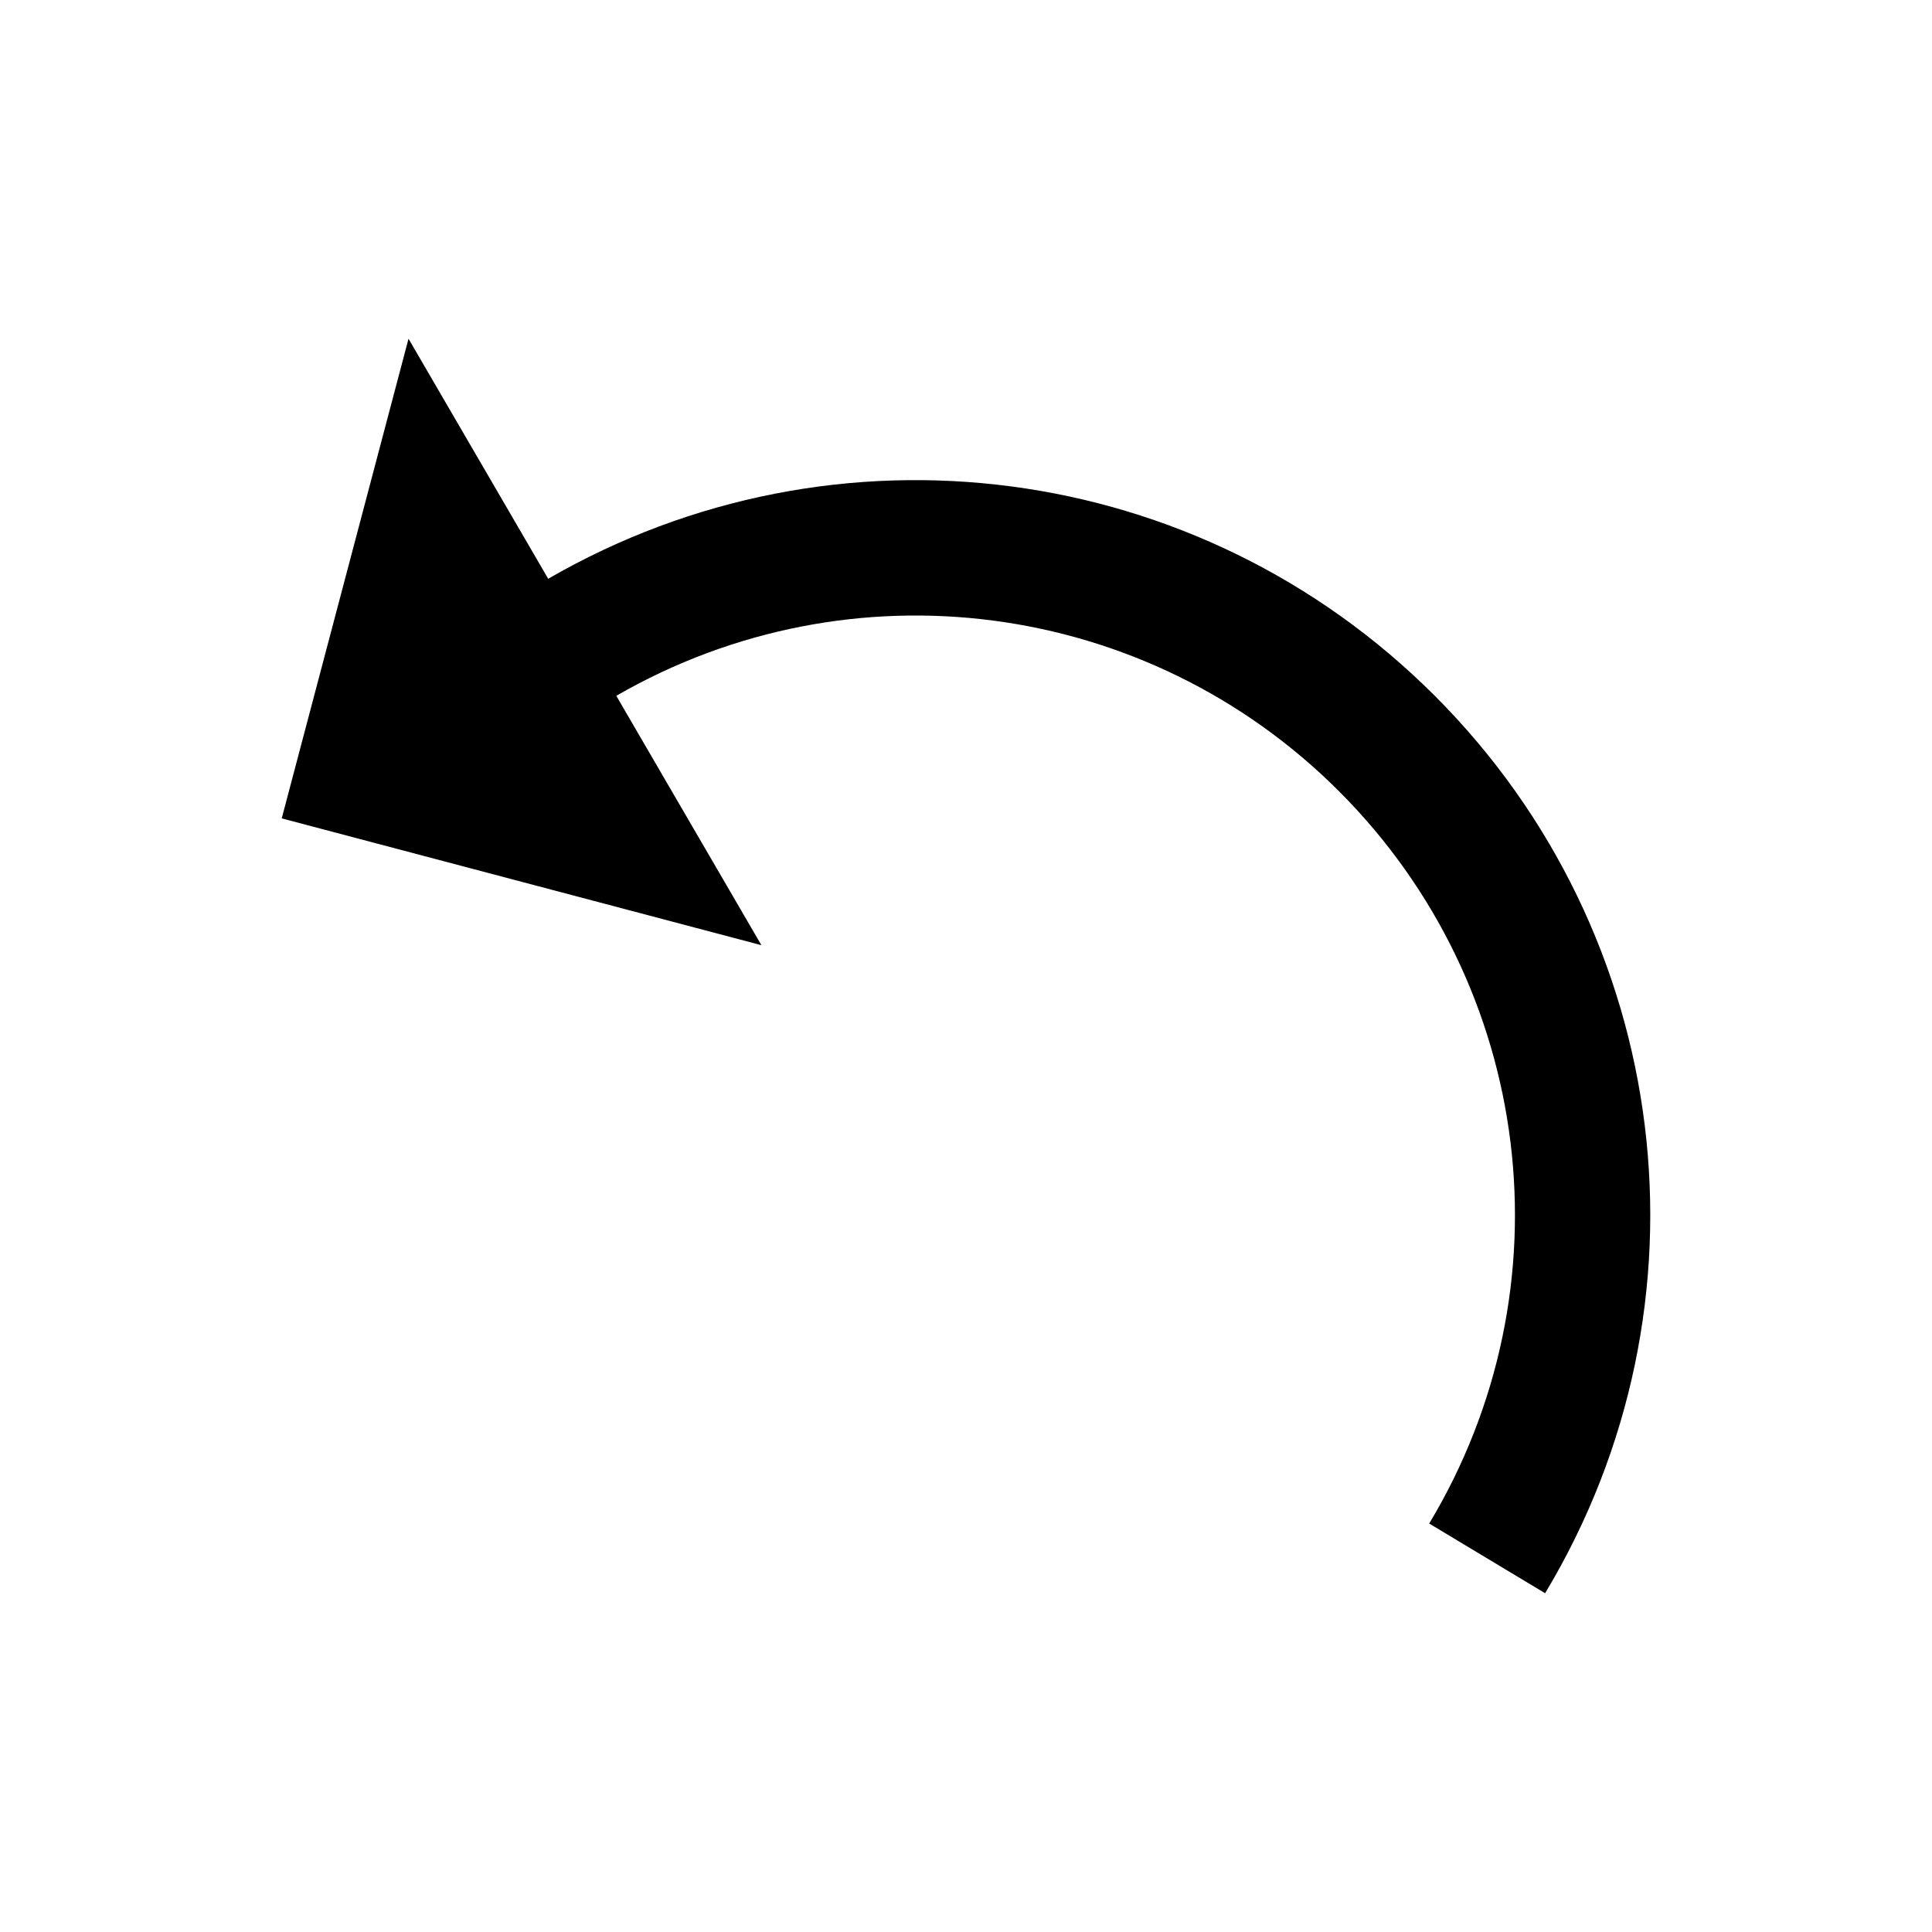
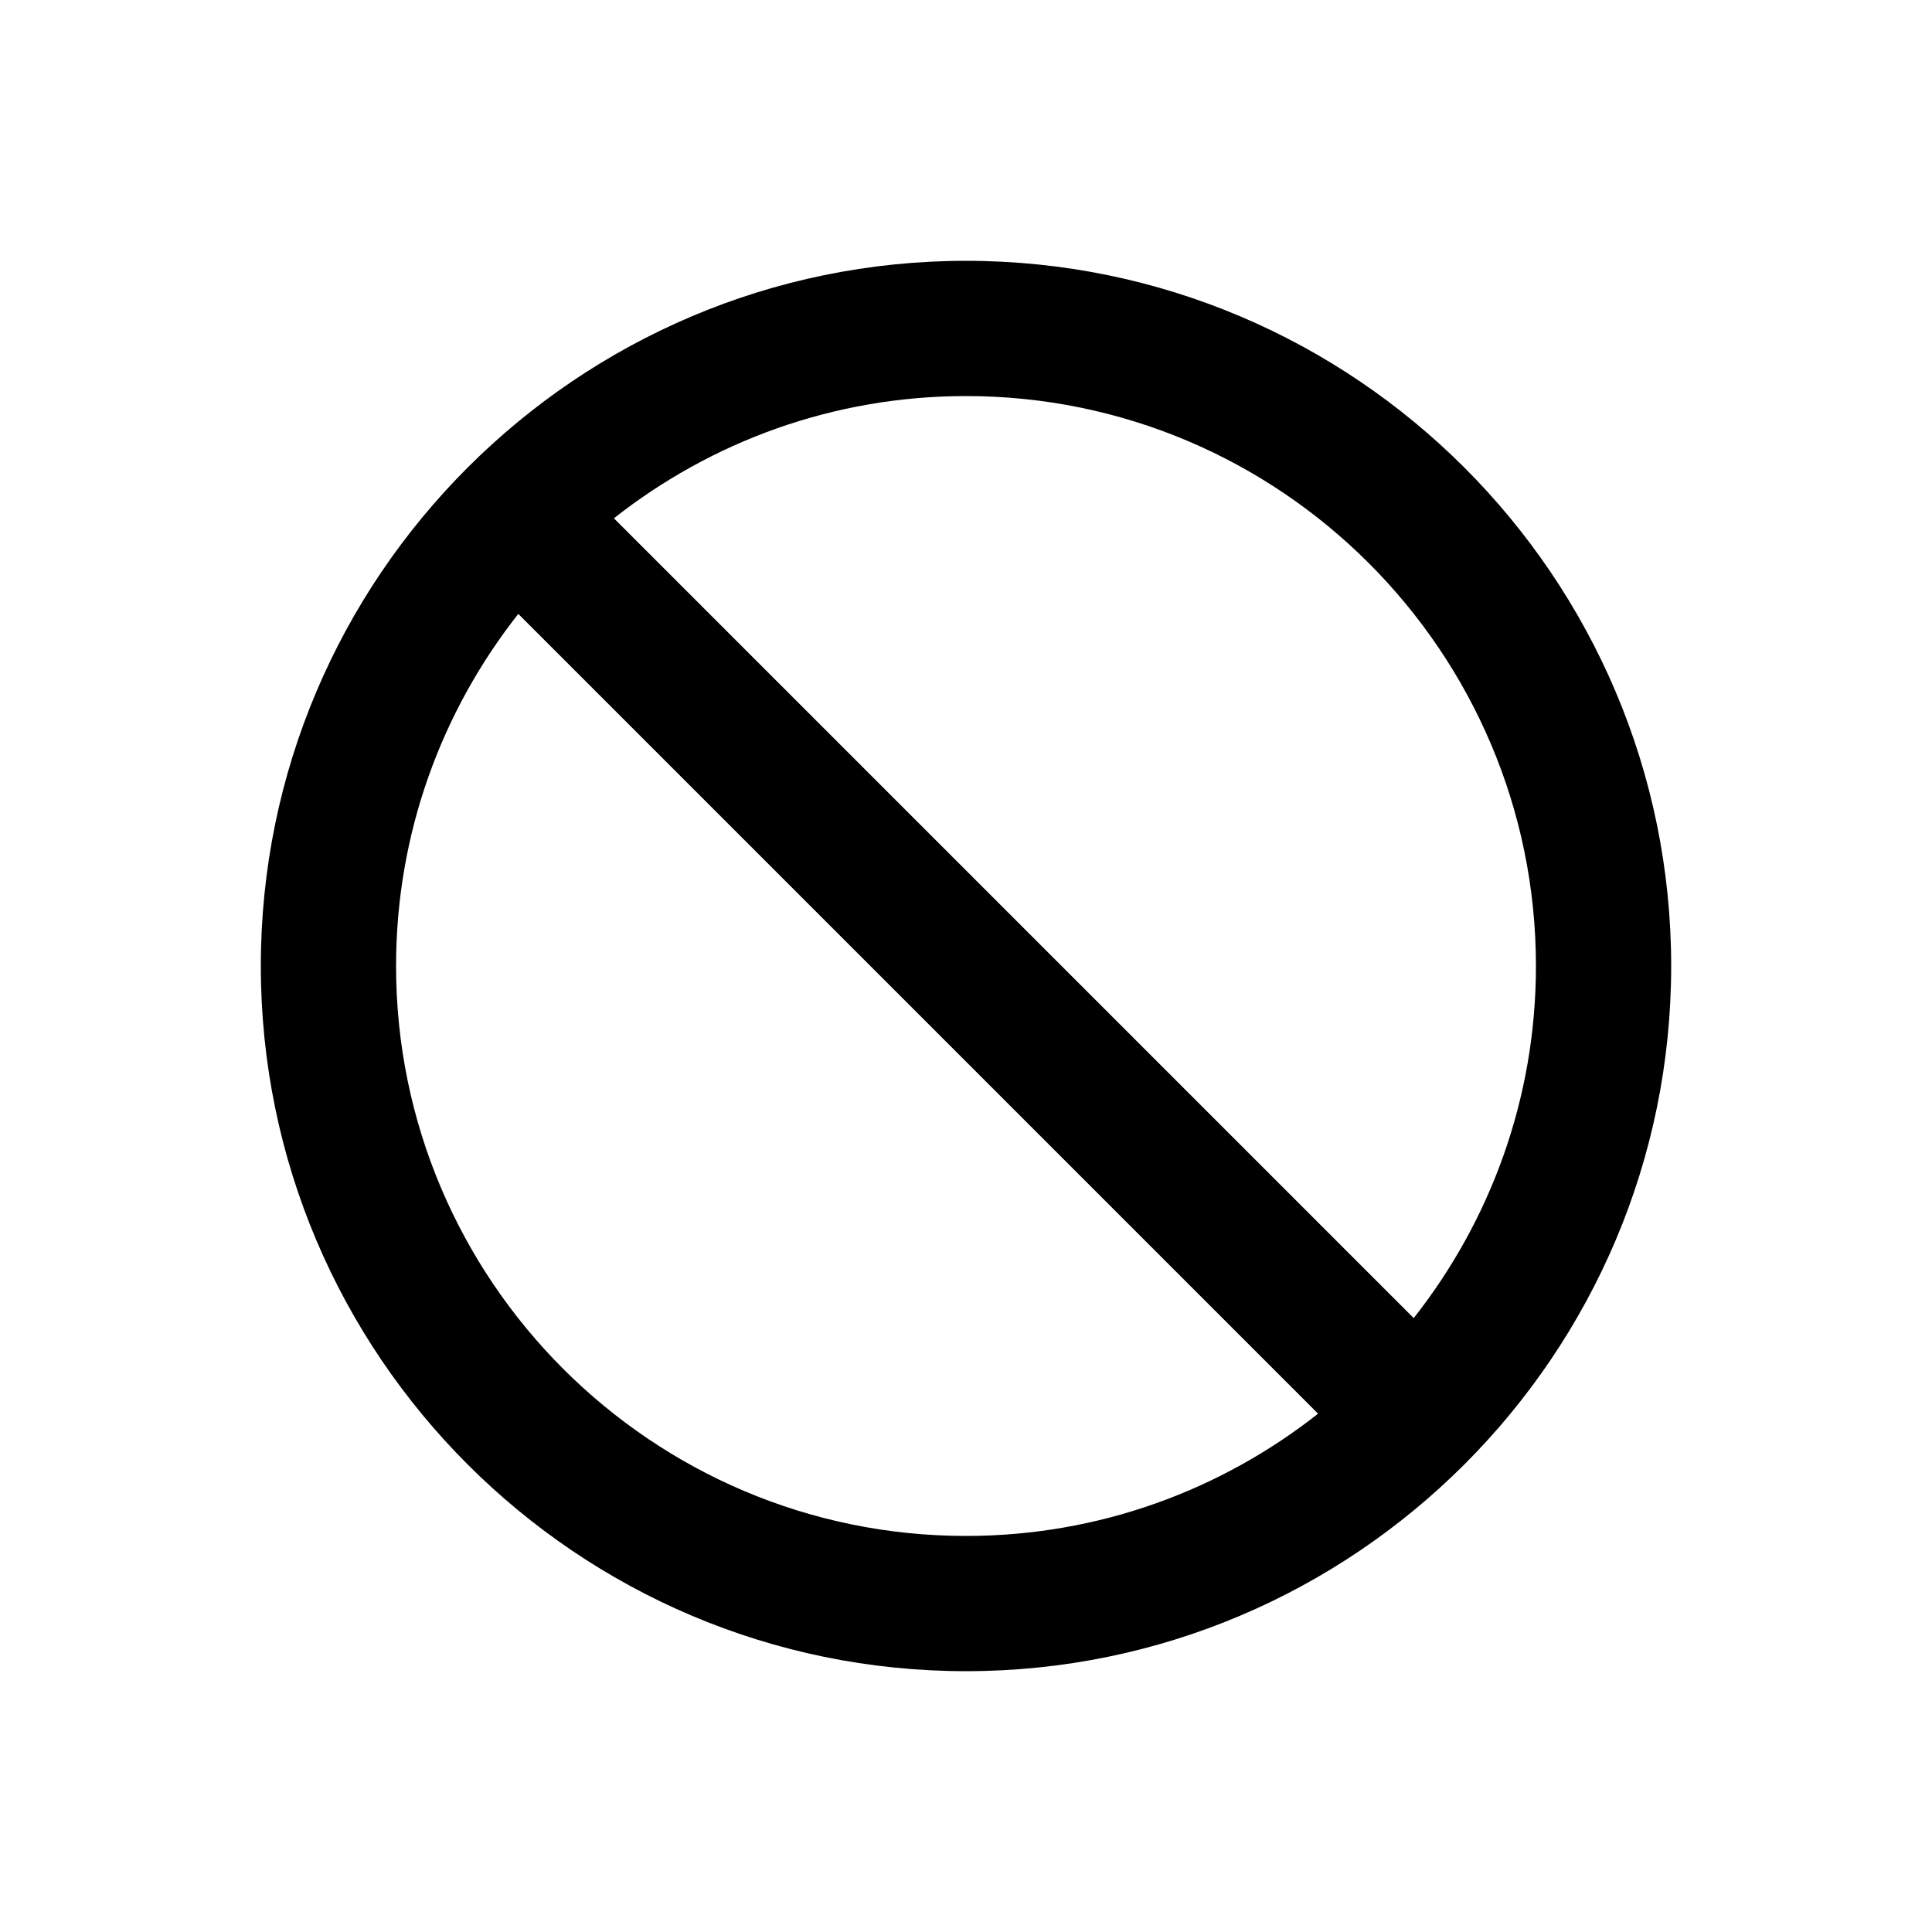
<svg xmlns="http://www.w3.org/2000/svg" version="1.1" x="0px" y="0px" viewBox="0 0 100 100" enable-background="new 0 0 100 100" xml:space="preserve">
-   <path d="M74.256,36.006c-12.213-12.215-30.988-14.654-45.882-6.049l-7.229-12.424l-6.563,24.826l24.828,6.564l-7.511-12.908  c12.148-7.004,27.447-5.02,37.407,4.939c10.096,10.098,12.016,25.684,4.669,37.904l6,3.607  C88.981,67.484,86.63,48.379,74.256,36.006z" />
+   <path d="M50,13.5c-20.126,0-36.5,16.374-36.5,36.5S29.874,86.5,50,86.5S86.5,70.126,86.5,50S70.126,13.5,50,13.5z M20.5,50  c0-6.875,2.37-13.202,6.327-18.224l41.396,41.396C63.202,77.13,56.875,79.5,50,79.5C33.733,79.5,20.5,66.267,20.5,50z   M73.173,68.224L31.776,26.827C36.798,22.87,43.125,20.5,50,20.5c16.267,0,29.5,13.233,29.5,29.5  C79.5,56.875,77.13,63.202,73.173,68.224z" />
</svg>
